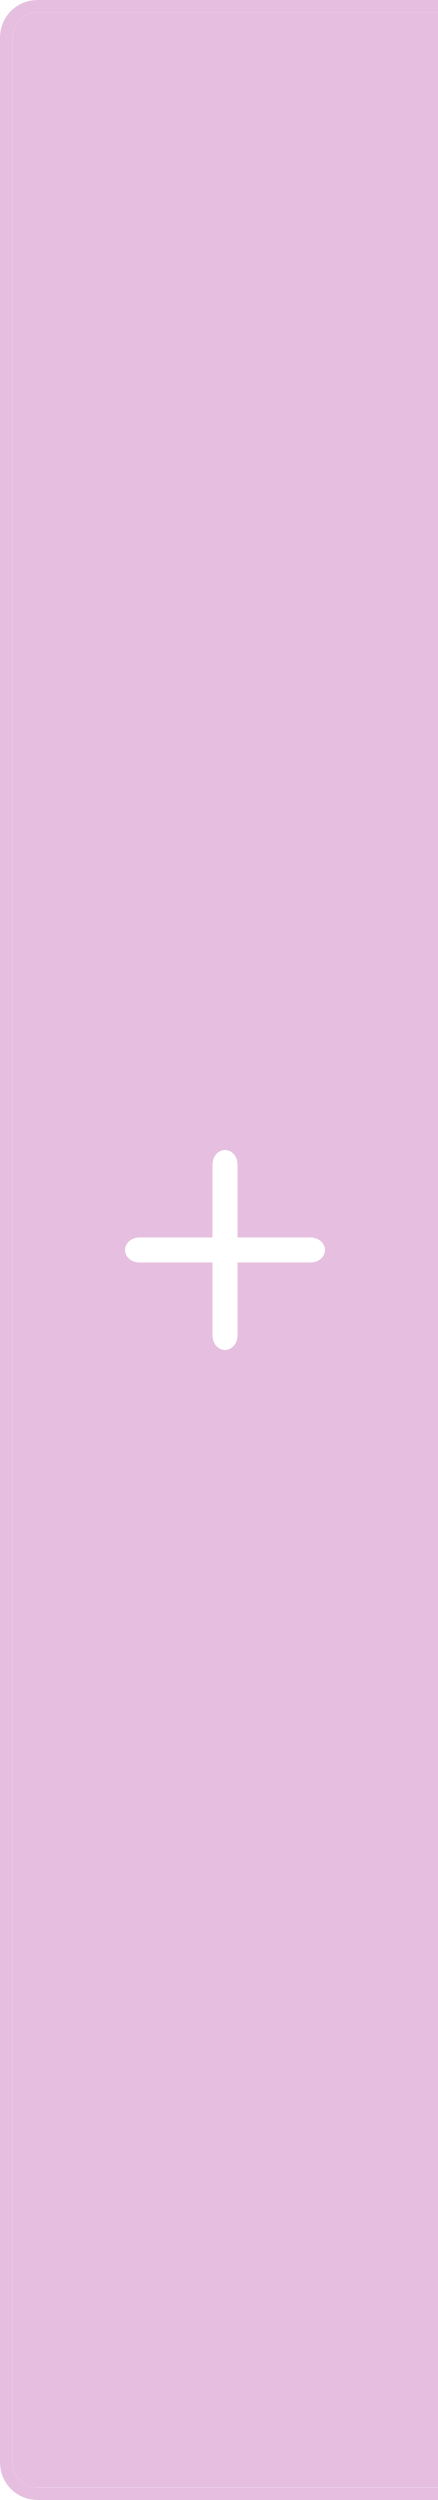
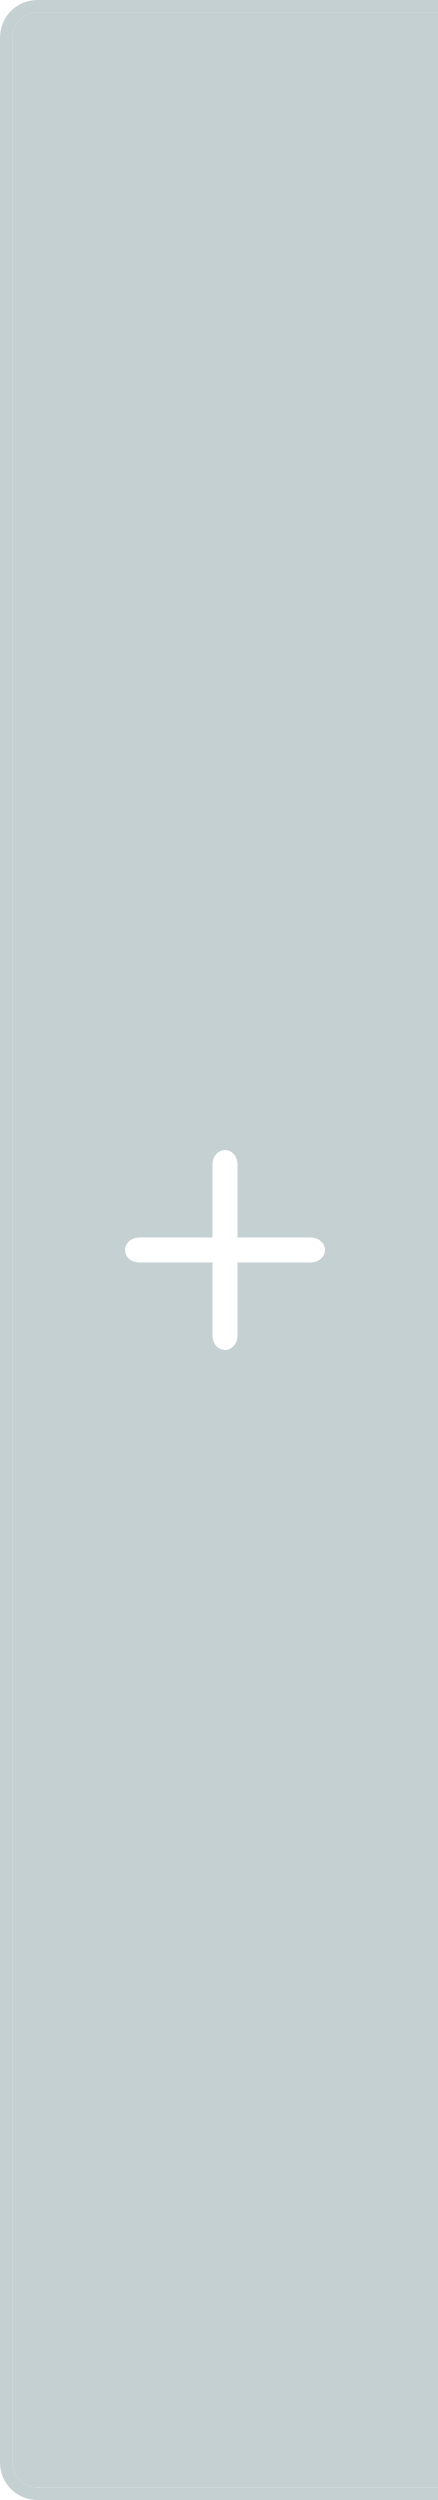
<svg xmlns="http://www.w3.org/2000/svg" xmlns:ns1="http://www.openswatchbook.org/uri/2009/osb" xmlns:xlink="http://www.w3.org/1999/xlink" version="1.1" id="svg2" height="200" width="35">
  <defs id="defs4">
    <linearGradient ns1:paint="solid" id="selected_fg_color">
      <stop id="stop4147" offset="0" style="stop-color:#ffffff;stop-opacity:1;" />
    </linearGradient>
    <linearGradient ns1:paint="solid" id="selected_bg_color">
      <stop id="stop4144" offset="0" style="stop-color:#5294e2;stop-opacity:1;" />
    </linearGradient>
    <linearGradient gradientUnits="userSpaceOnUse" y2="960.362" x2="18" y1="944.362" x1="18" id="linearGradient4149" xlink:href="#selected_fg_color" />
  </defs>
  <g transform="translate(0,-852.3622)" id="layer1">
-     <path id="rect3810" transform="translate(0,852.3622)" d="M 3,0 C 1.338,0 0,1.338 0,3 v 194 c 0,1.662 1.338,3 3,3 h 33 c 1.662,0 3,-1.338 3,-3 V 3 C 39,1.338 37.662,0 36,0 Z m 0,1 h 33 c 1.108,0 2,0.892 2,2 v 194 c 0,1.108 -0.892,2 -2,2 H 3 c -1.108,0 -2,-0.892 -2,-2 V 3 C 1,1.892 1.892,1 3,1 Z" style="opacity:0.5;fill:#cd7ebf;fill-opacity:1;stroke:none;stroke-width:0;stroke-linecap:butt;stroke-linejoin:miter;stroke-miterlimit:4;stroke-dasharray:none;stroke-dashoffset:0;stroke-opacity:1" />
+     <path id="rect3810" transform="translate(0,852.3622)" d="M 3,0 C 1.338,0 0,1.338 0,3 v 194 c 0,1.662 1.338,3 3,3 h 33 c 1.662,0 3,-1.338 3,-3 V 3 C 39,1.338 37.662,0 36,0 Z m 0,1 h 33 c 1.108,0 2,0.892 2,2 v 194 c 0,1.108 -0.892,2 -2,2 H 3 c -1.108,0 -2,-0.892 -2,-2 V 3 C 1,1.892 1.892,1 3,1 Z" style="opacity:0.5;fill:#8CA1A5;fill-opacity:1;stroke:none;stroke-width:0;stroke-linecap:butt;stroke-linejoin:miter;stroke-miterlimit:4;stroke-dasharray:none;stroke-dashoffset:0;stroke-opacity:1" />
    <g style="opacity:0.5;fill:#000000;fill-opacity:1" id="g3917-7" transform="translate(0,-0.9999969)" />
-     <rect ry="2" y="853.362" x="1" height="198" width="37" id="rect3812" style="opacity:0.5;fill:#cd7ebf;fill-opacity:1;stroke:#cd7ebf;stroke-width:0;stroke-linecap:butt;stroke-linejoin:miter;stroke-miterlimit:4;stroke-dasharray:none;stroke-dashoffset:0;stroke-opacity:1" rx="2" />
+     <rect ry="2" y="853.362" x="1" height="198" width="37" id="rect3812" style="opacity:0.5;fill:#8CA1A5;fill-opacity:1;stroke:#8CA1A5;stroke-width:0;stroke-linecap:butt;stroke-linejoin:miter;stroke-miterlimit:4;stroke-dasharray:none;stroke-dashoffset:0;stroke-opacity:1" rx="2" />
    <g style="fill:url(#linearGradient4149);fill-opacity:1" id="g3917">
      <rect style="opacity:1;fill:url(#linearGradient4149);fill-opacity:1;stroke:#102b68;stroke-width:0;stroke-linecap:butt;stroke-linejoin:miter;stroke-miterlimit:4;stroke-dasharray:none;stroke-dashoffset:0;stroke-opacity:1" id="rect3897" width="2" height="16" x="17" y="944.362" ry="1.143" />
      <rect style="opacity:1;fill:url(#linearGradient4149);fill-opacity:1;stroke:#102b68;stroke-width:0;stroke-linecap:butt;stroke-linejoin:miter;stroke-miterlimit:4;stroke-dasharray:none;stroke-dashoffset:0;stroke-opacity:1" id="rect3897-6" width="2" height="16" x="951.362" y="-26" ry="1.143" transform="rotate(90)" />
    </g>
  </g>
</svg>
